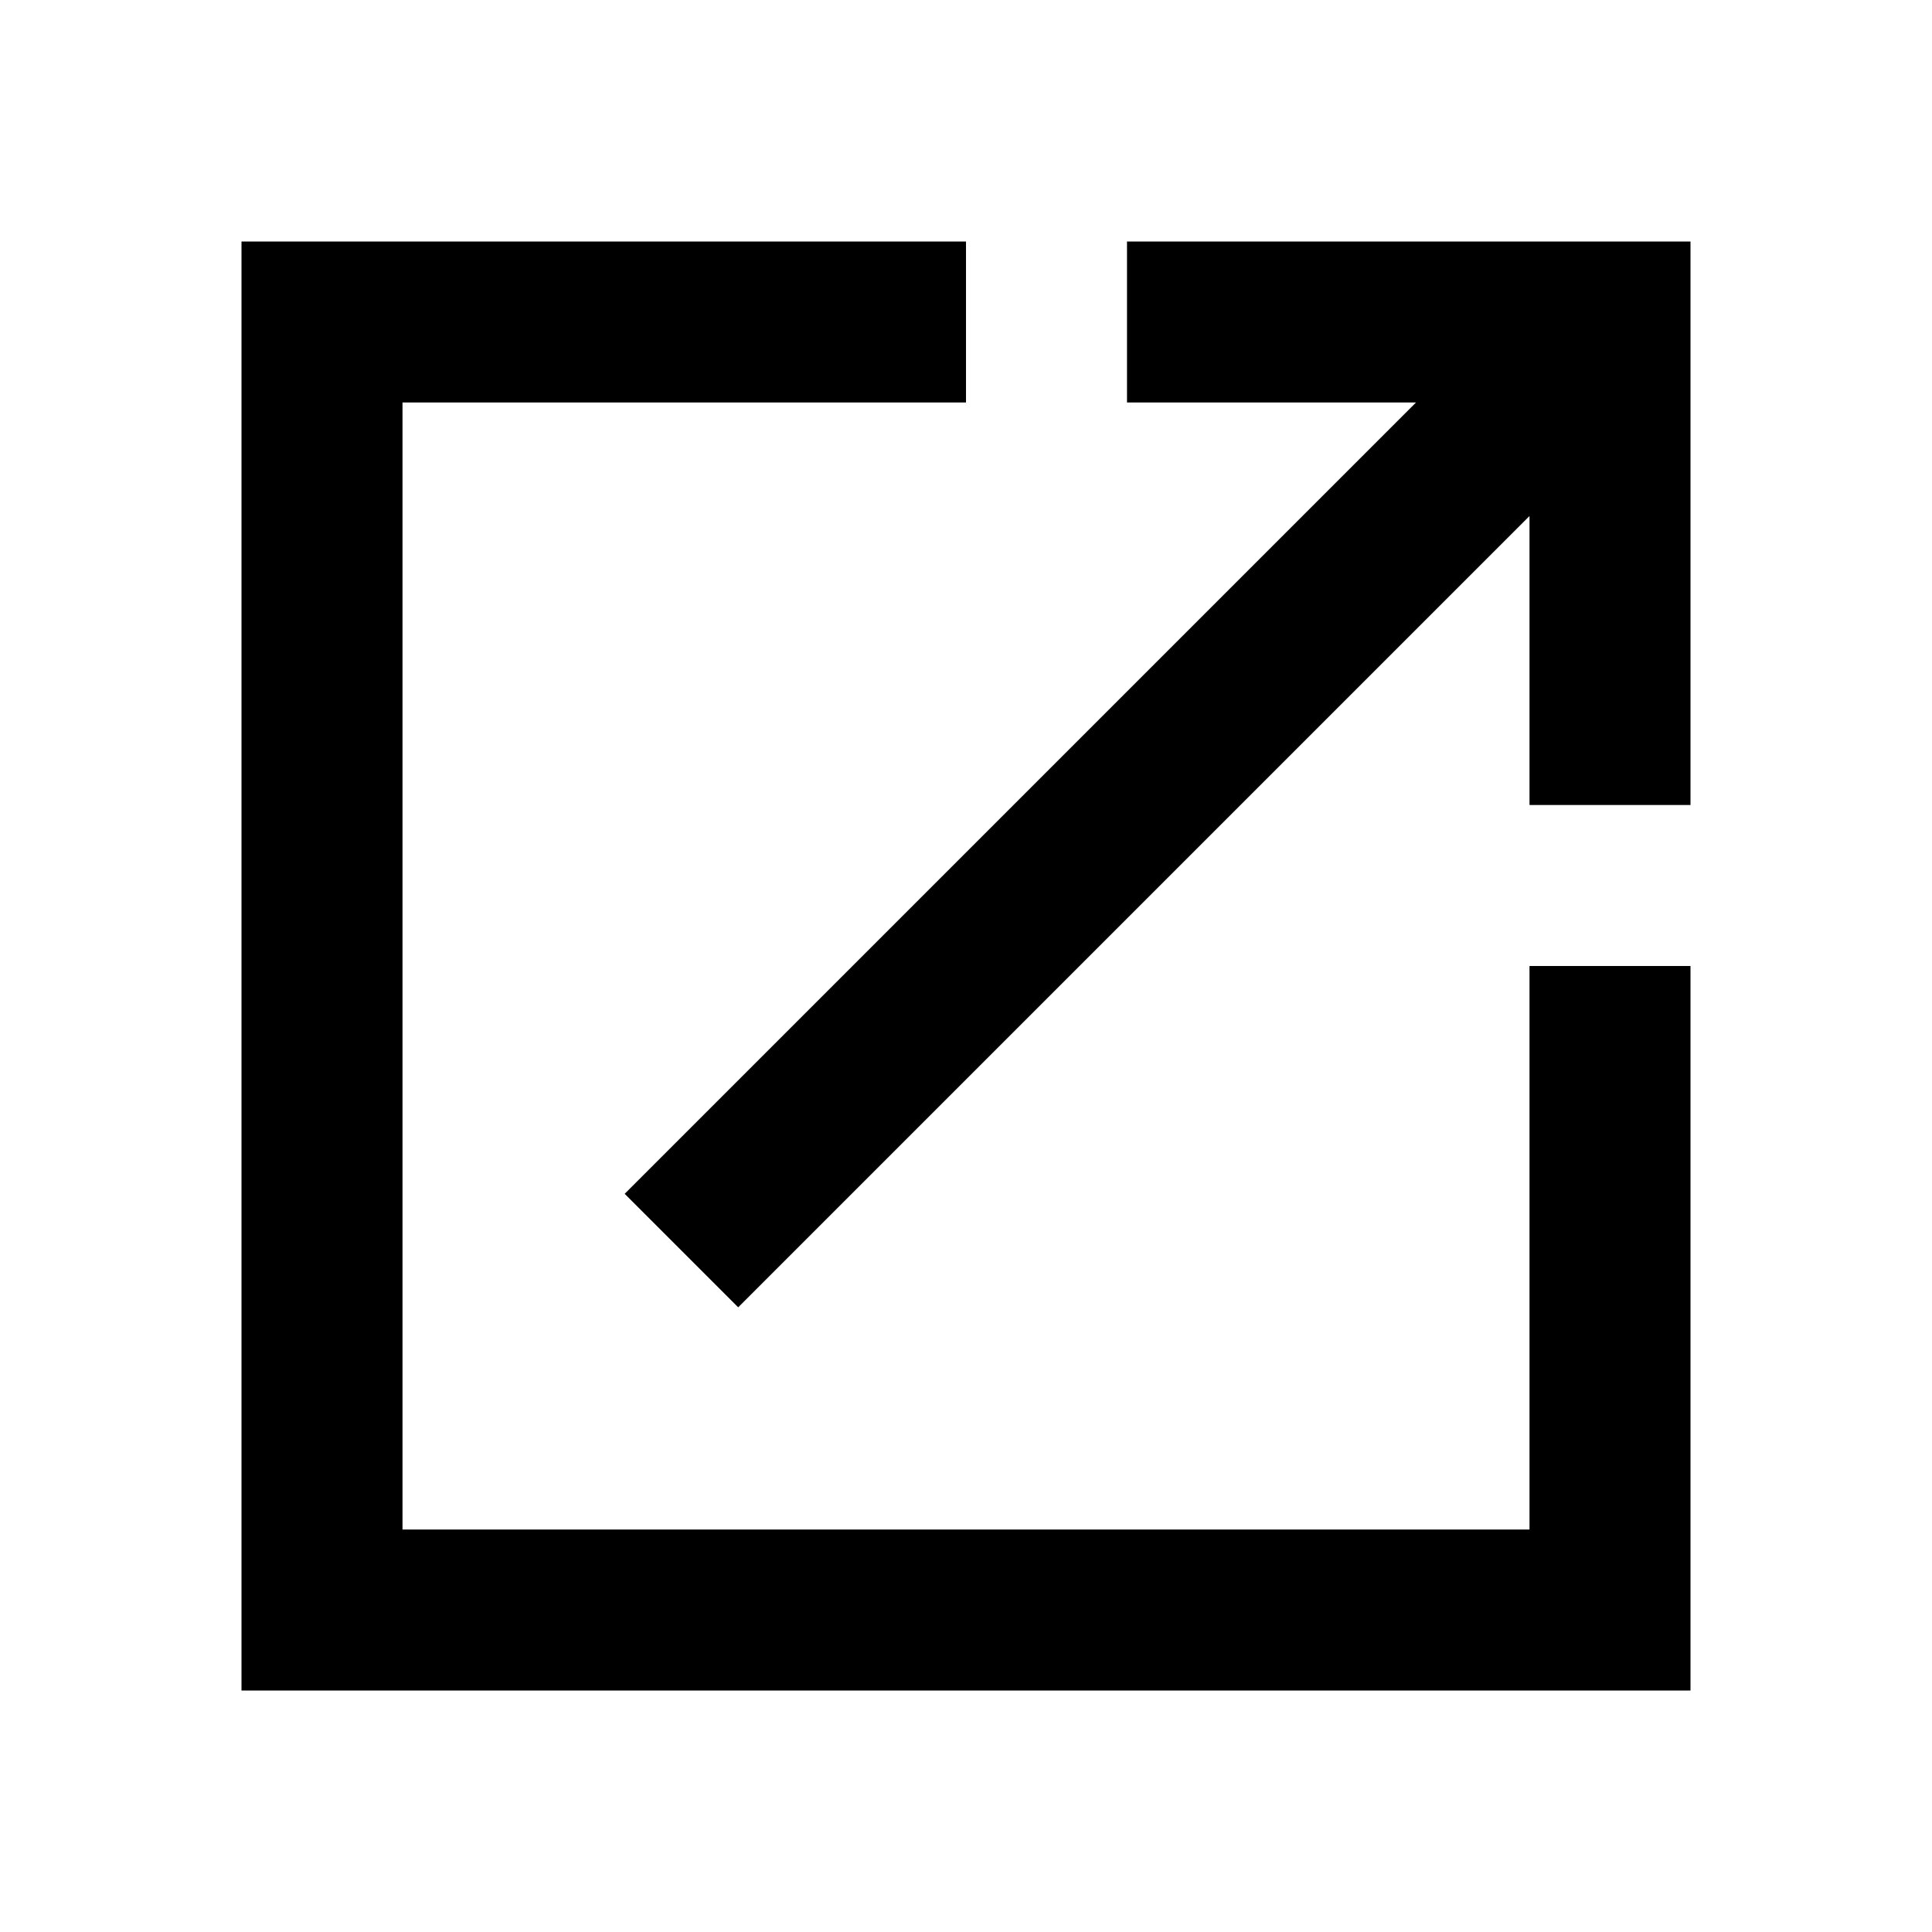
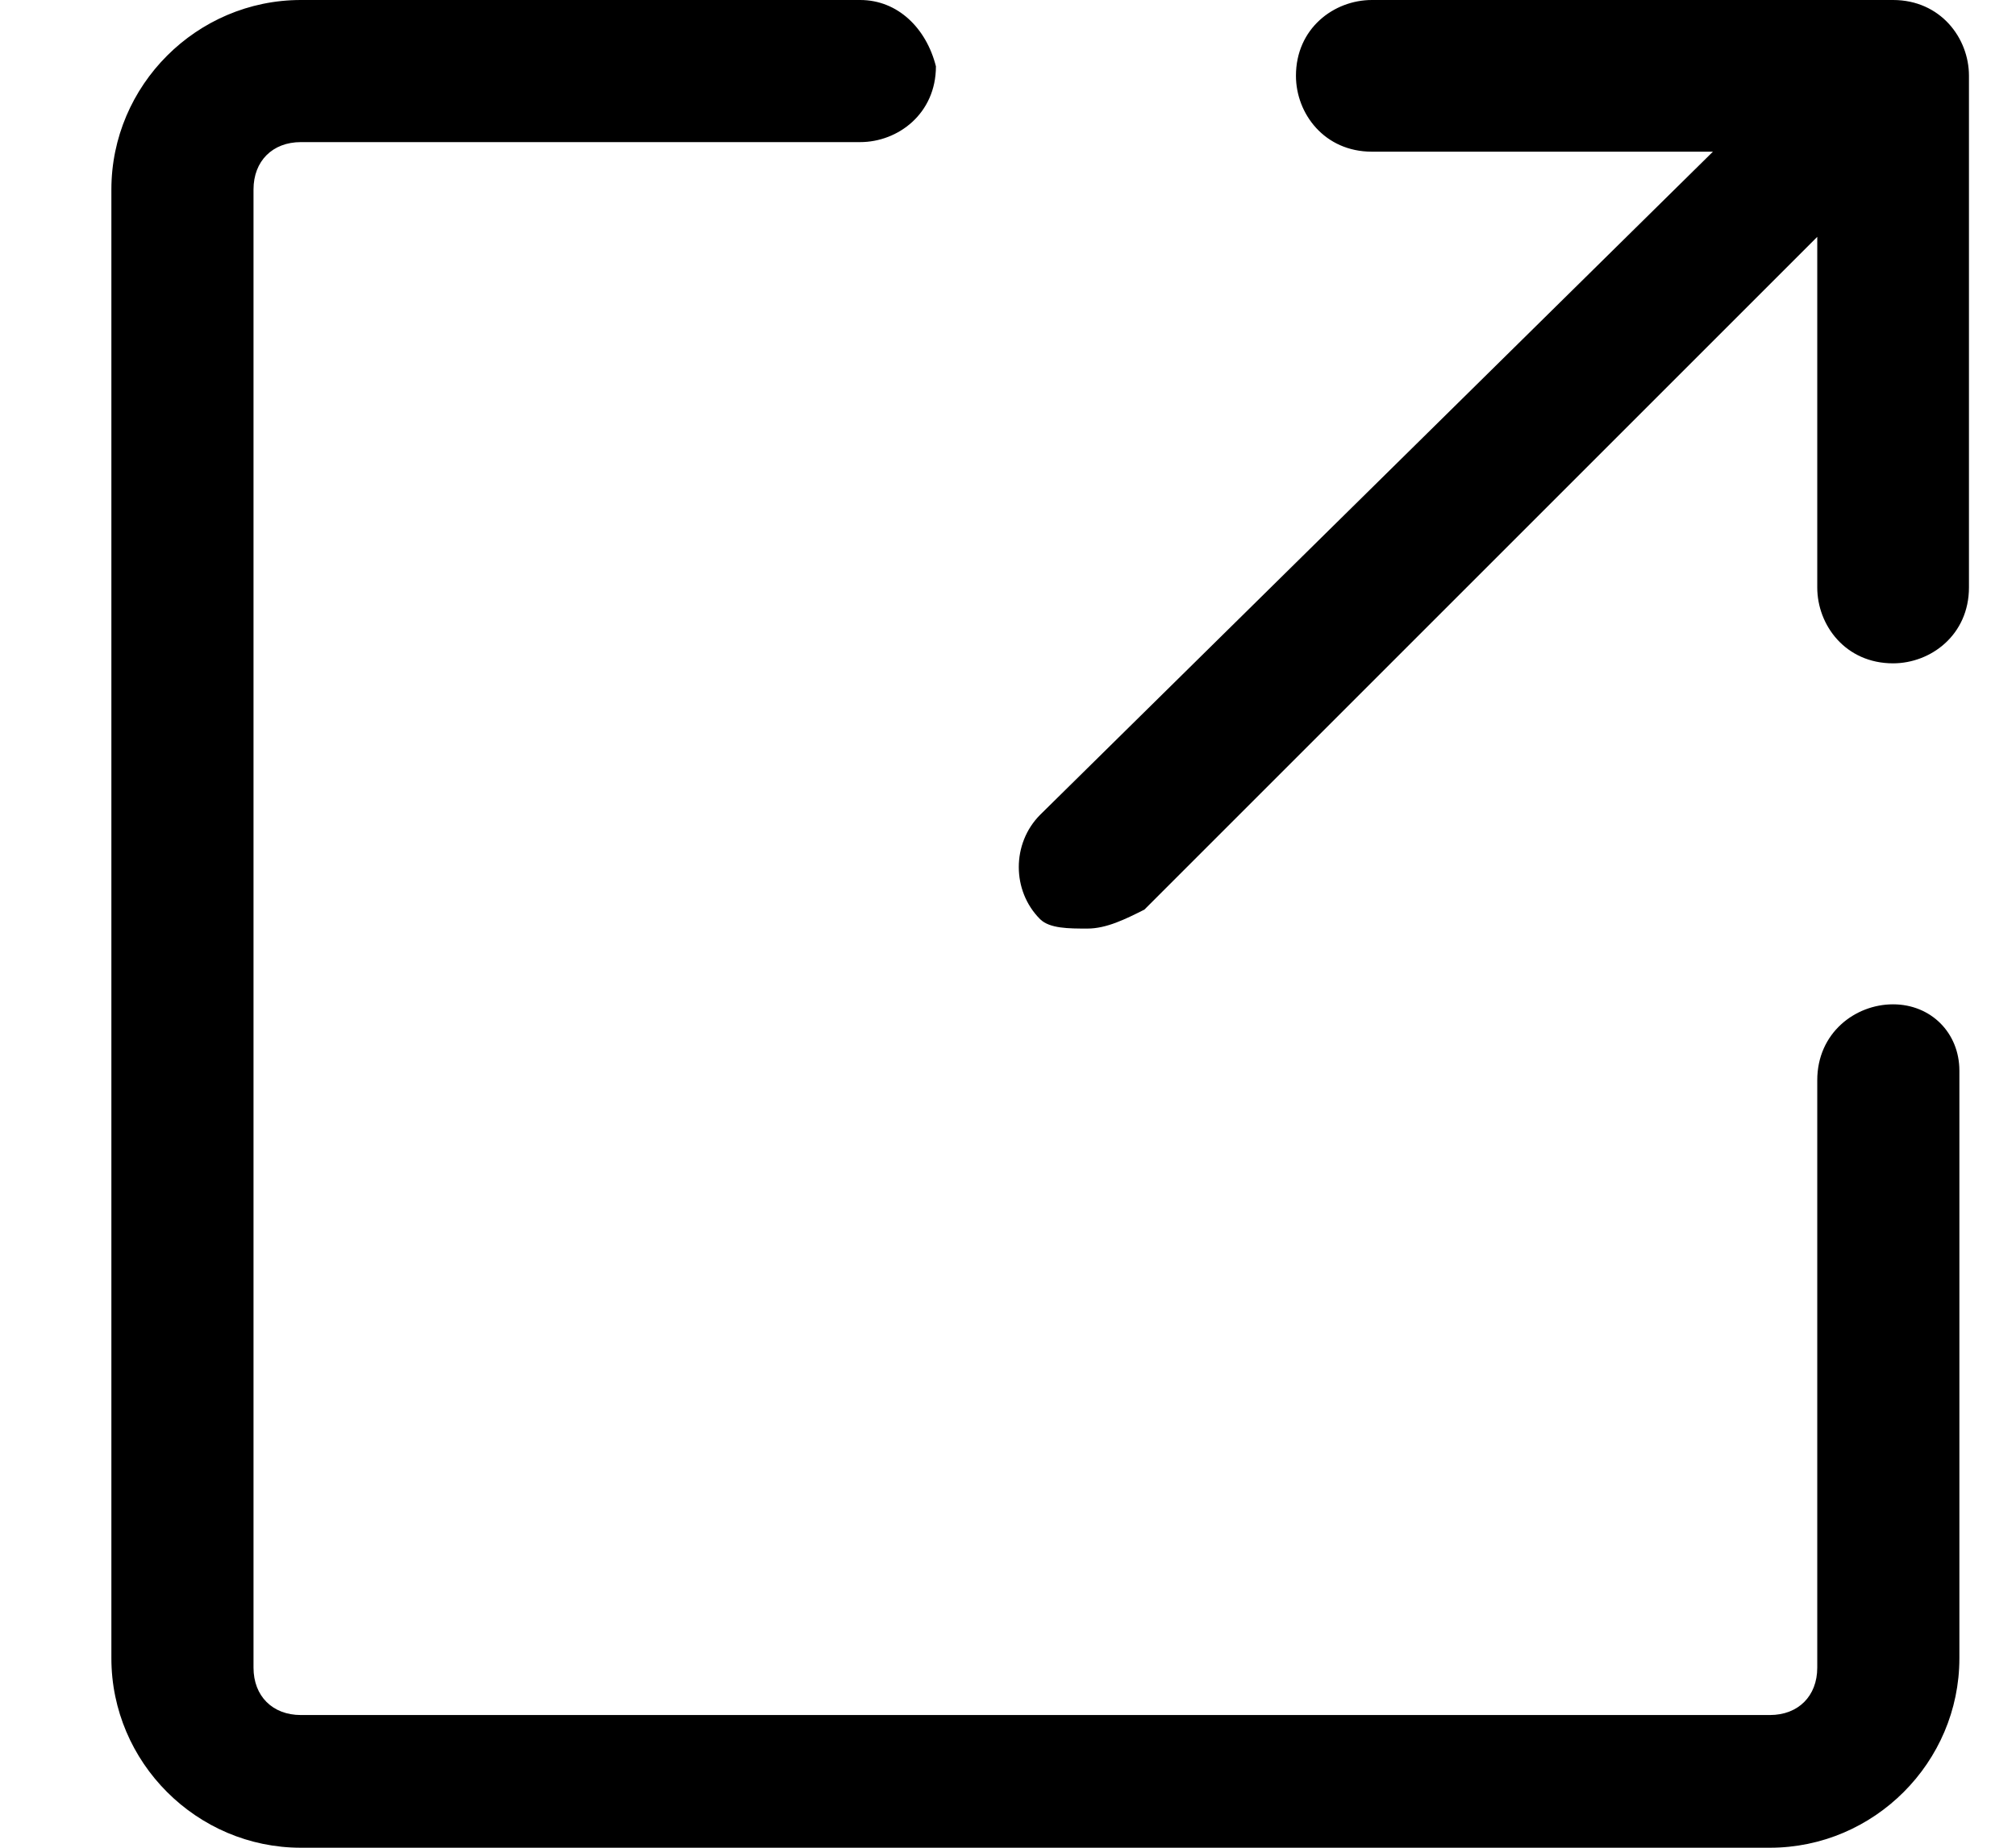
- <svg xmlns="http://www.w3.org/2000/svg" height="1em" viewBox="0 0 24 24" width="1em" fill="currentColor">
-   <path d="M0 0h24v24H0V0z" fill="none" />
-   <path d="M19 19H5V5h7V3H3v18h18v-9h-2v7zM14 3v2h3.59l-9.83 9.83 1.41 1.41L19 6.41V10h2V3h-7z" />
+ <svg xmlns="http://www.w3.org/2000/svg" width="12" height="11" viewBox="0 0 12 11" fill="none">
+   <path d="M6.473 5.528C6.586 5.528 6.699 5.472 6.812 5.415L10.817 1.41V3.497C10.817 3.723 10.986 3.949 11.268 3.949C11.494 3.949 11.72 3.779 11.72 3.497V0.451C11.72 0.226 11.55 0 11.268 0H8.166C7.94 0 7.714 0.169 7.714 0.451C7.714 0.677 7.884 0.903 8.166 0.903H10.196L6.191 4.851C6.022 5.021 6.022 5.303 6.191 5.472C6.248 5.528 6.361 5.528 6.473 5.528ZM11.268 5.979C11.043 5.979 10.817 6.149 10.817 6.431V9.928C10.817 10.097 10.704 10.21 10.535 10.21H1.791C1.622 10.21 1.509 10.097 1.509 9.928V1.128C1.509 0.959 1.622 0.846 1.791 0.846H5.12C5.345 0.846 5.571 0.677 5.571 0.395C5.514 0.169 5.345 0 5.12 0H1.791C1.171 0 0.663 0.508 0.663 1.128V9.872C0.663 10.492 1.171 11 1.791 11H10.535C11.155 11 11.663 10.492 11.663 9.872V6.374C11.663 6.149 11.494 5.979 11.268 5.979Z" fill="currentColor" />
</svg>
